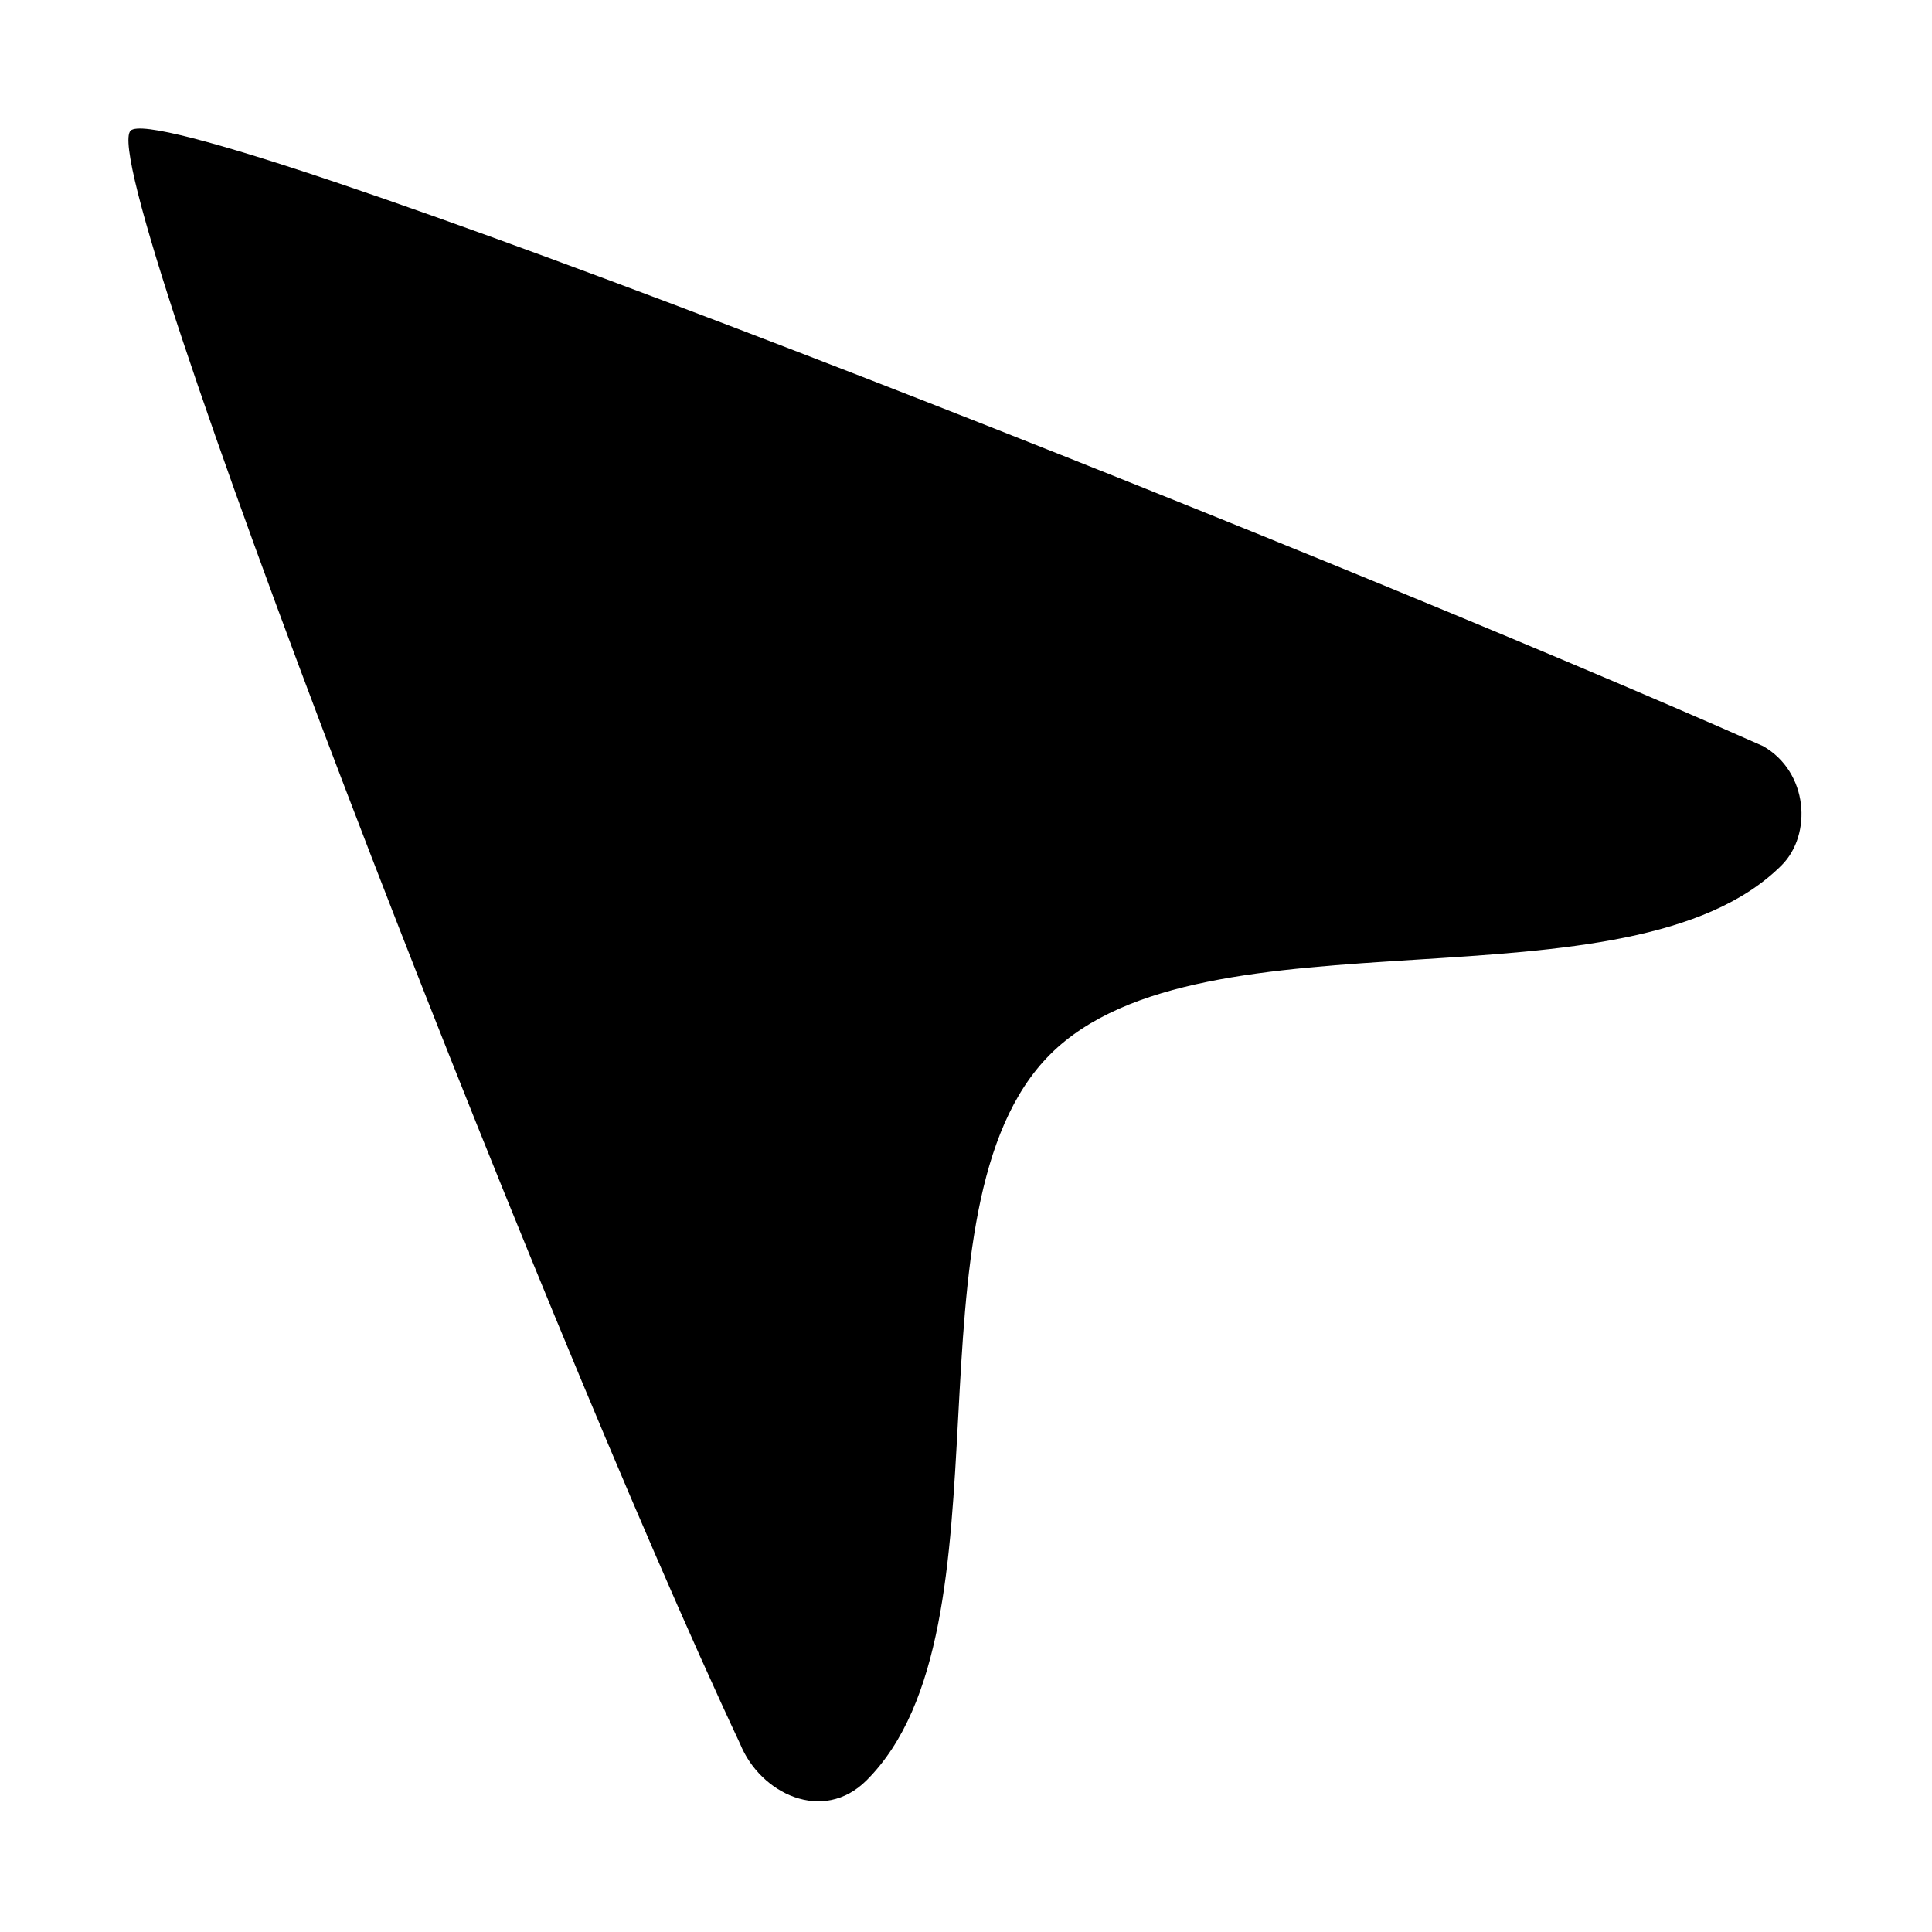
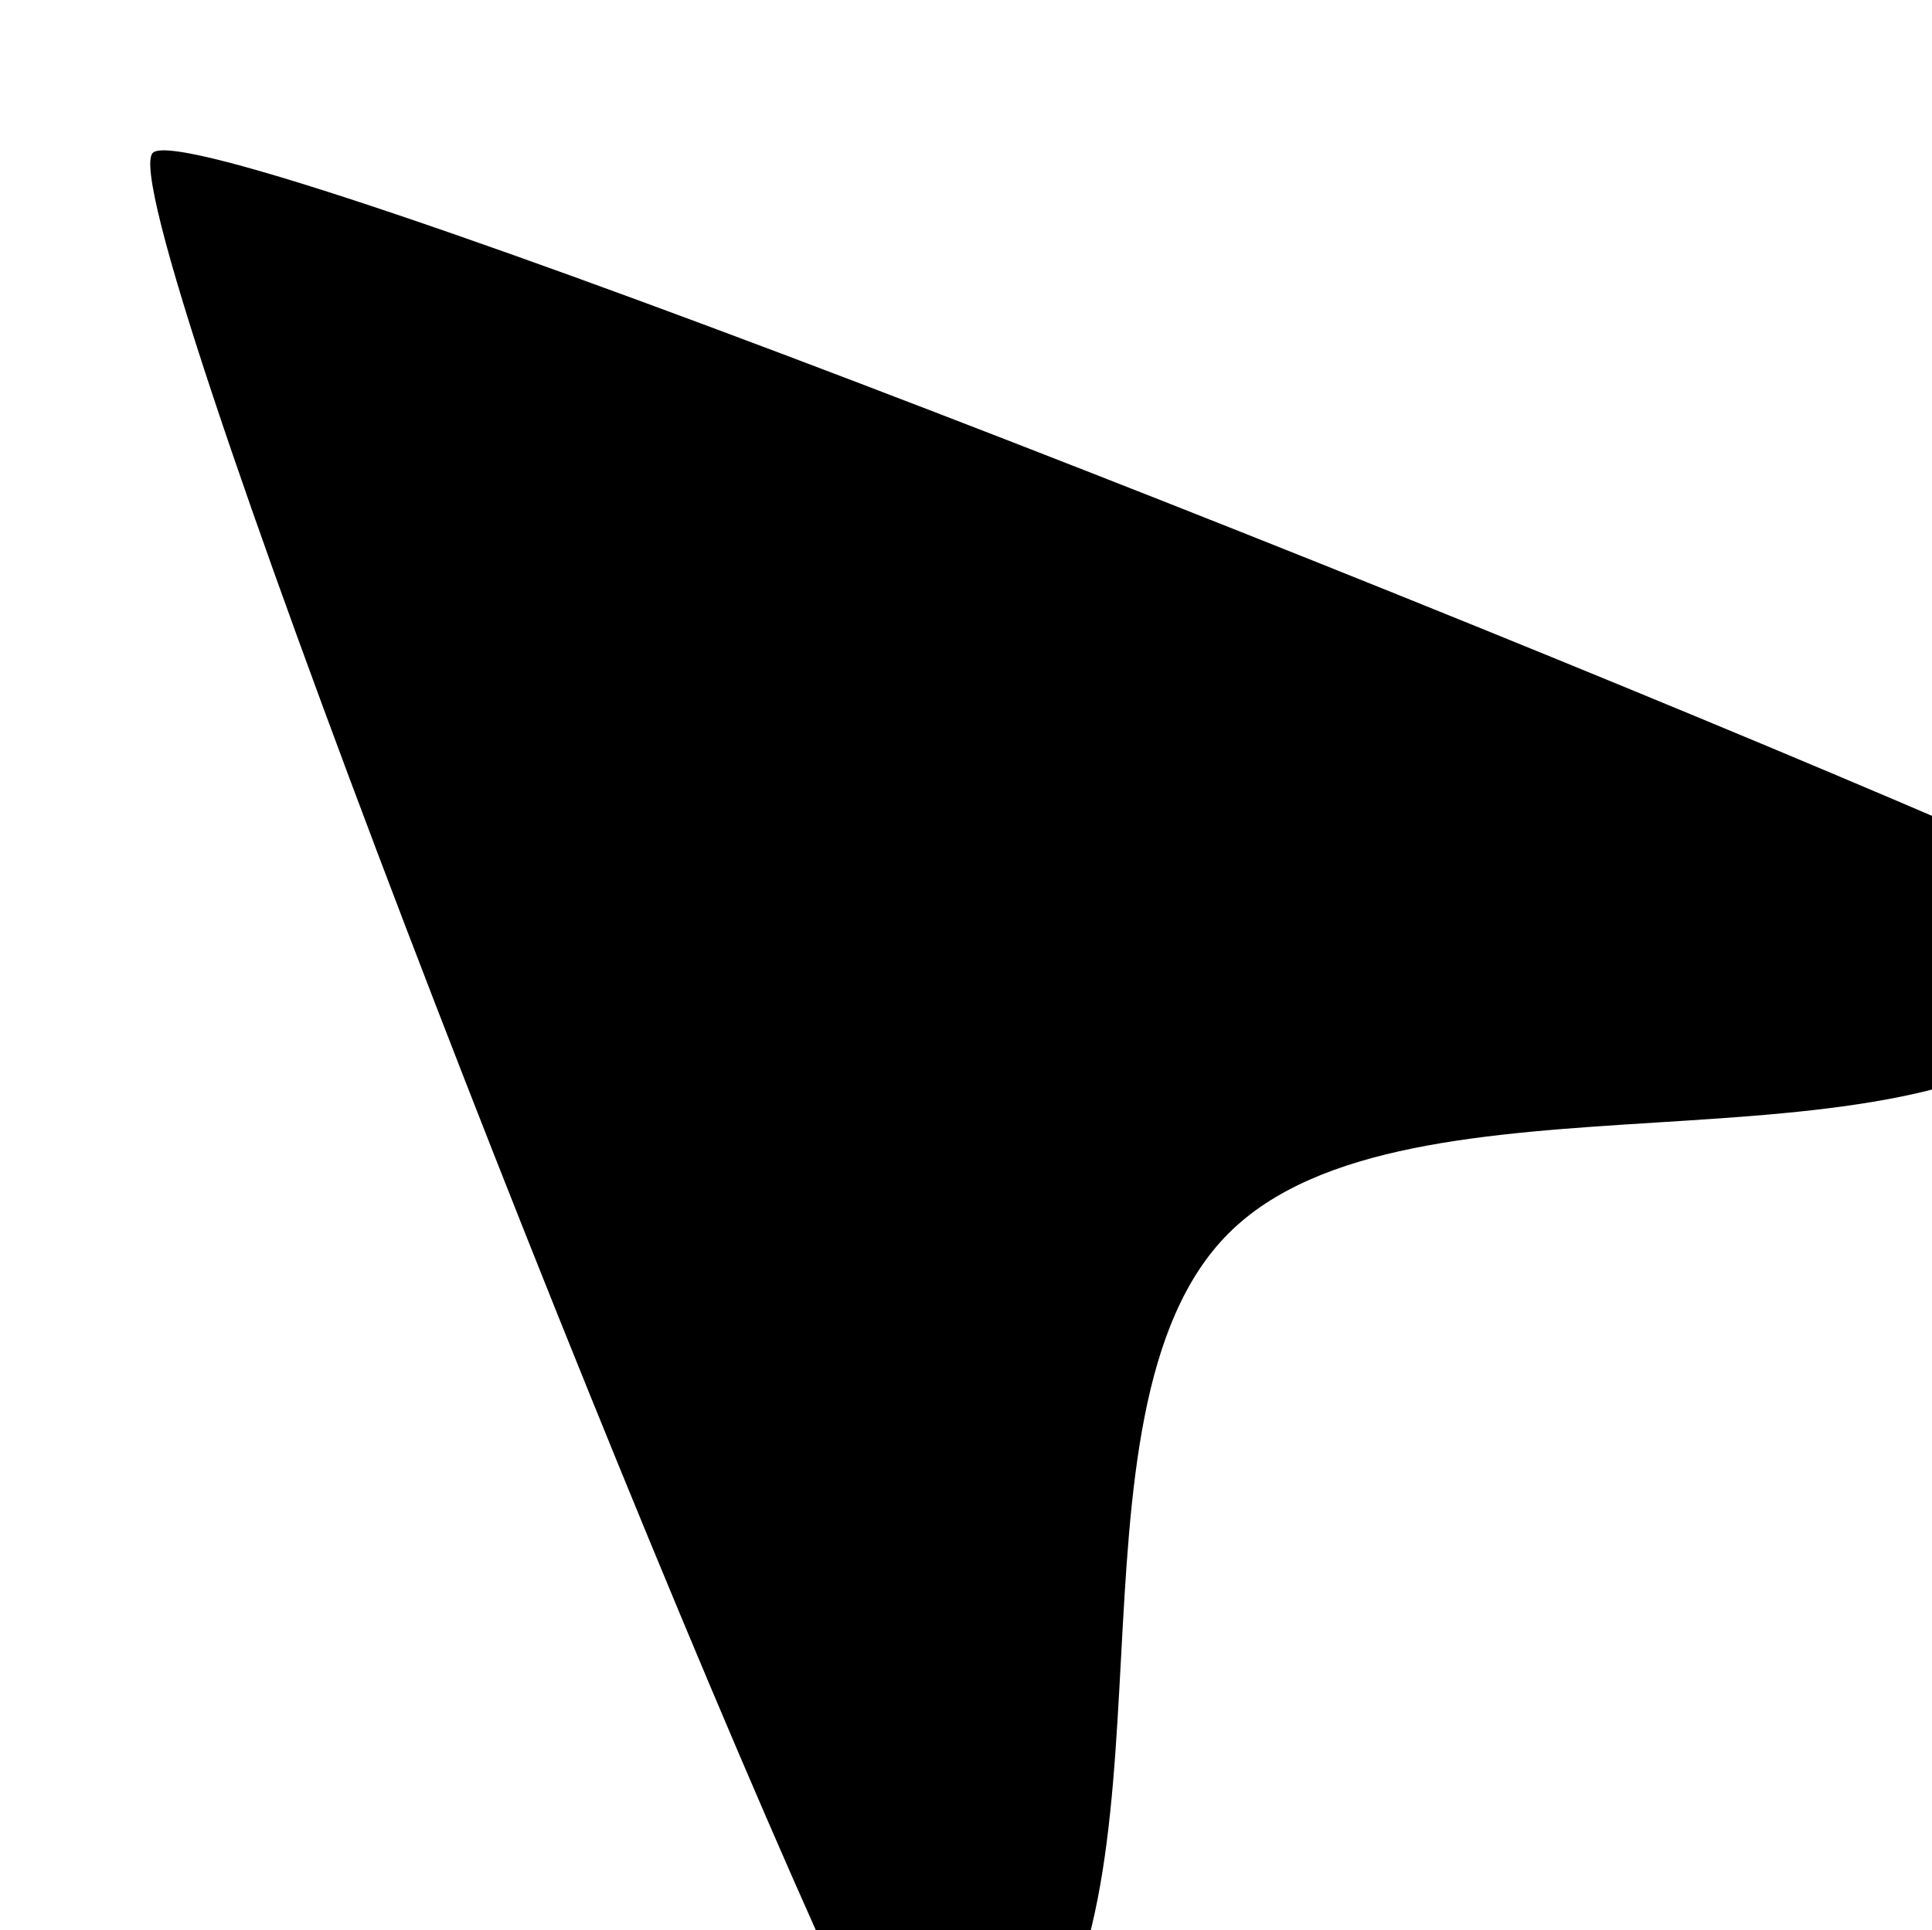
- <svg xmlns="http://www.w3.org/2000/svg" version="1.1" width="32" height="32">
-   <path d="M12.259 28.885C8.929 21.79 1.559 2.809 2.162 2.165c.624-.62 19.678 6.93 27.04 10.193.754.43.814 1.467.308 1.973-2.526 2.526-9.583.6-12.117 3.134-2.533 2.534-.514 9.498-3.04 12.023-.72.719-1.758.225-2.094-.603z" stroke="none" fill-rule="nonzero" fill="#000" fill-opacity="1" />
+ <svg xmlns="http://www.w3.org/2000/svg">
+   <path d="M12.259 28.885C8.929 21.79 1.559 2.809 2.162 2.165c.624-.62 19.678 6.93 27.04 10.193.754.43.814 1.467.308 1.973-2.526 2.526-9.583.6-12.117 3.134-2.533 2.534-.514 9.498-3.04 12.023-.72.719-1.758.225-2.094-.603z" />
</svg>
